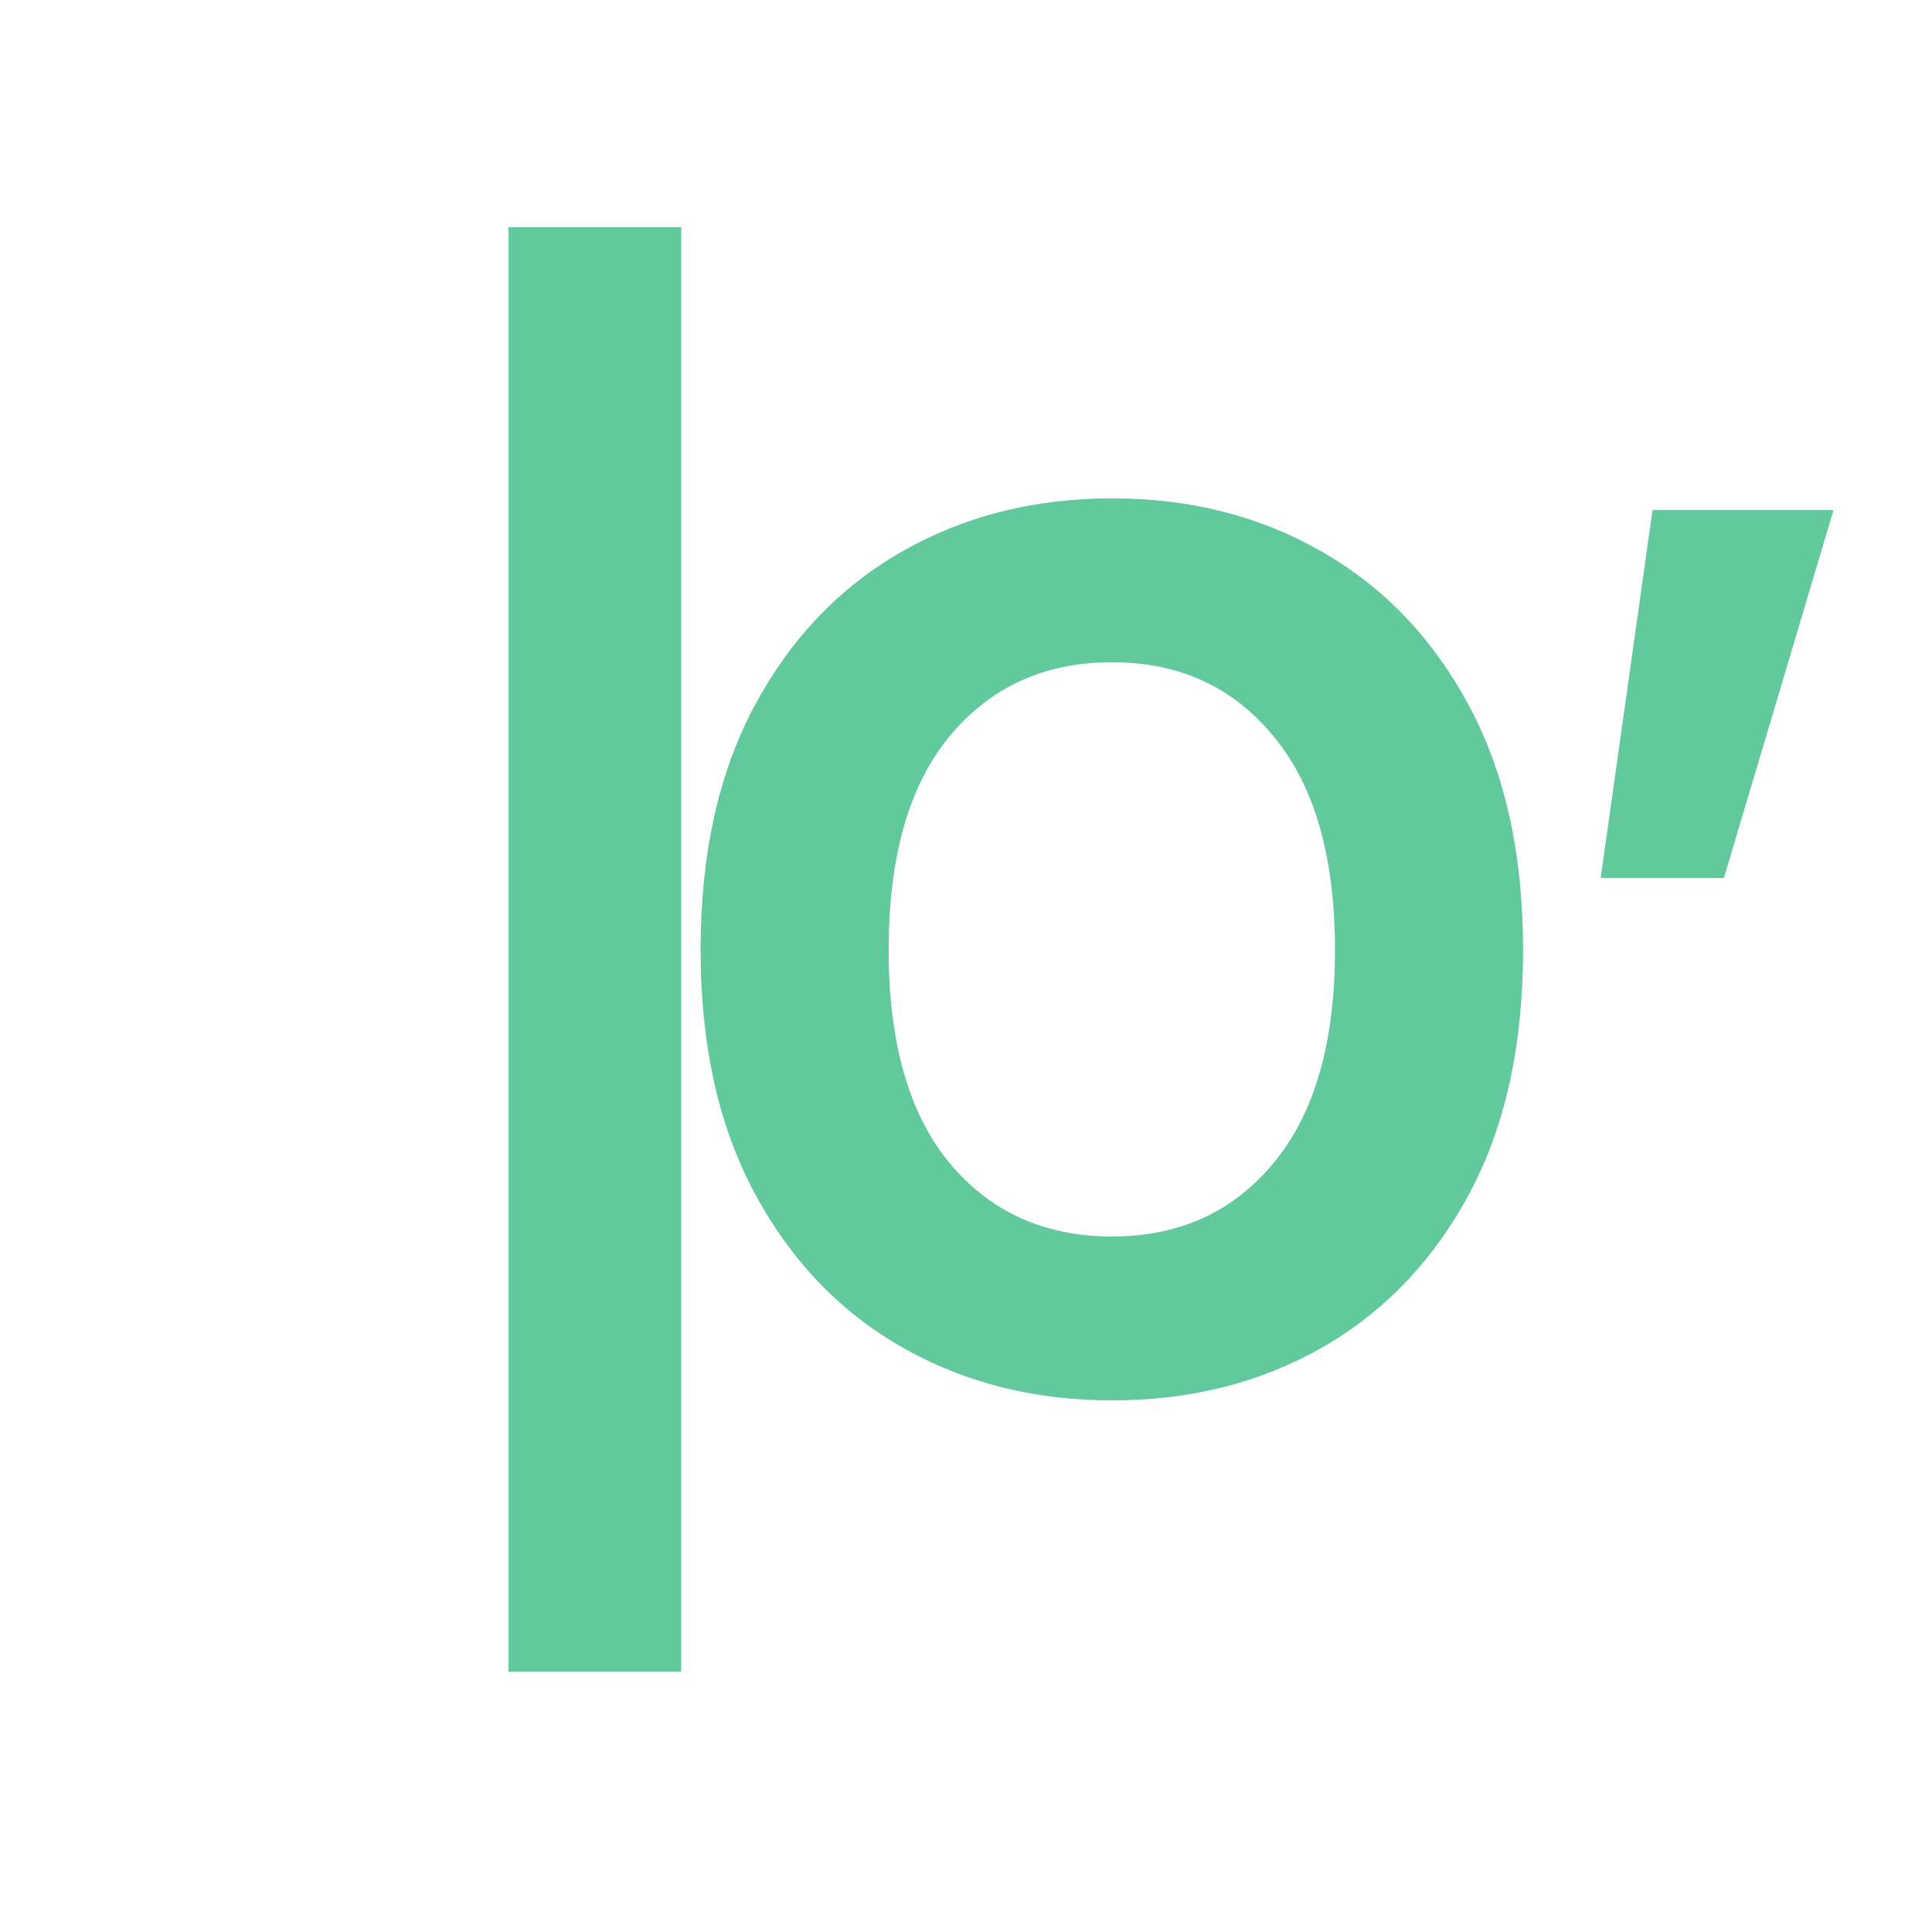
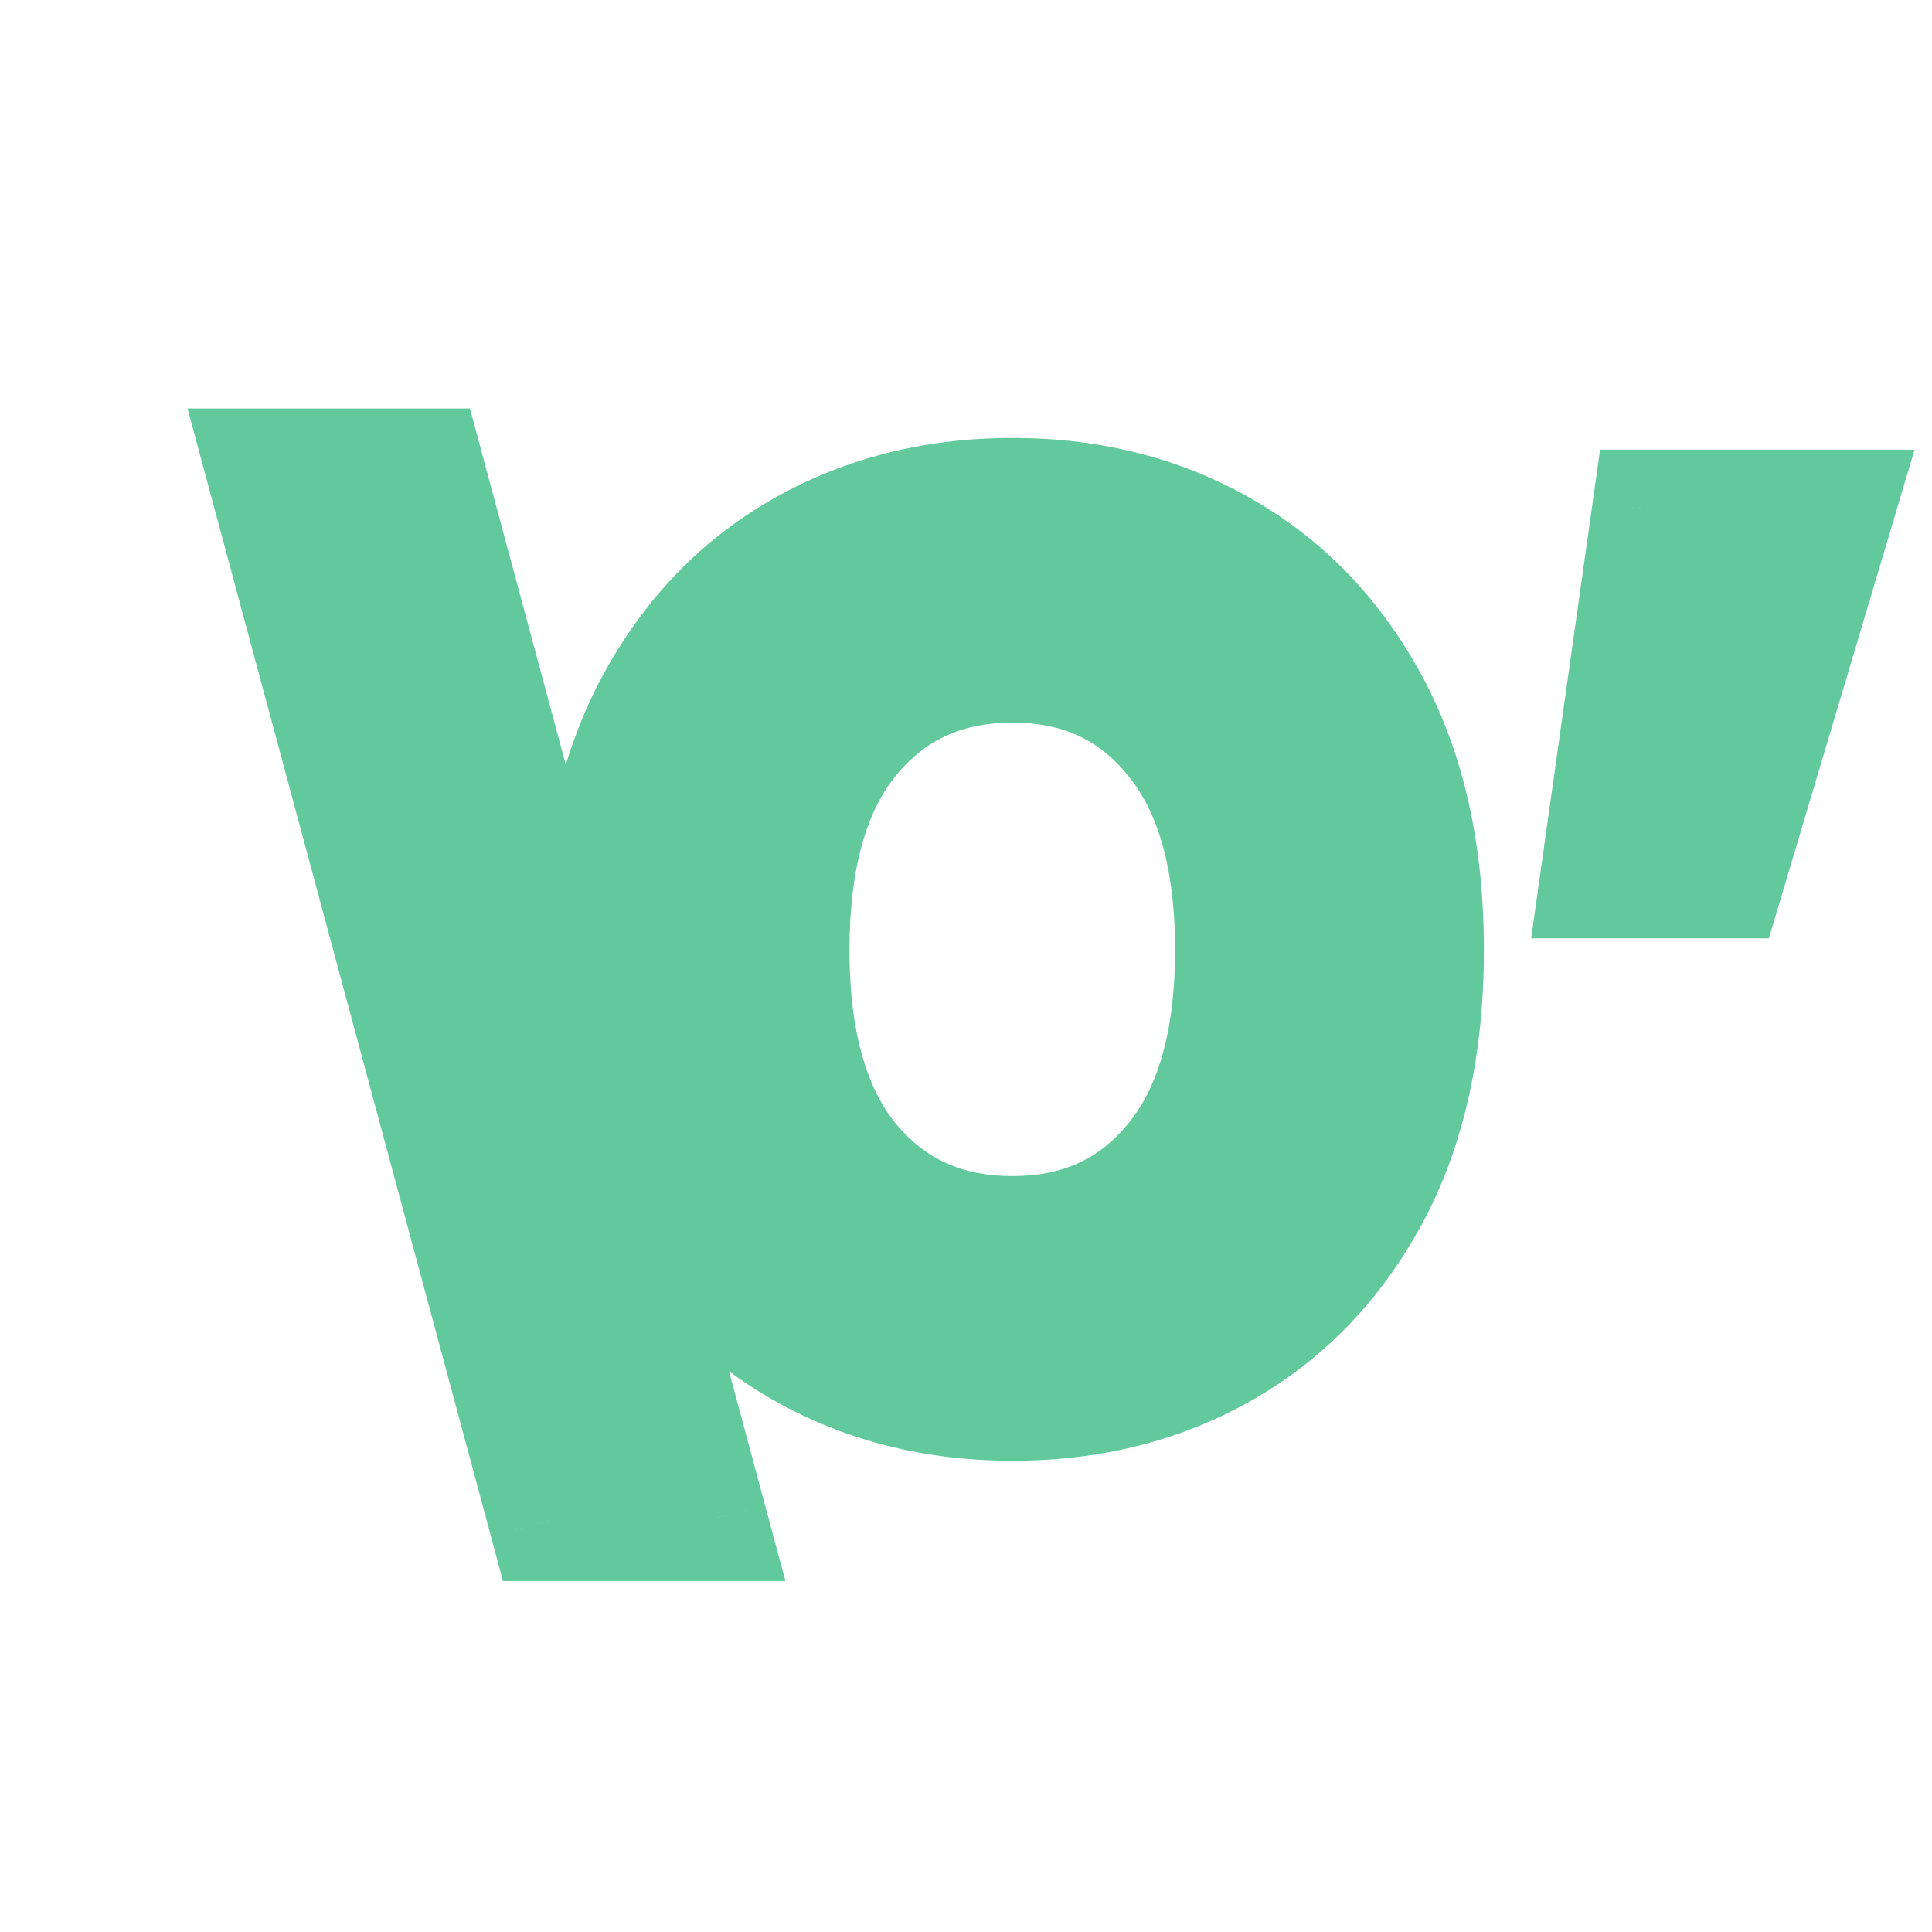
<svg xmlns="http://www.w3.org/2000/svg" width="32" height="32" viewBox="0 0 32 32" fill="none">
-   <path d="M11.283 3.762V27.688H8.422V3.762H11.283ZM18.42 23.195C17.131 23.195 15.972 22.902 14.943 22.316C13.915 21.73 13.101 20.881 12.502 19.768C11.903 18.654 11.604 17.31 11.604 15.734C11.604 14.146 11.903 12.795 12.502 11.682C13.101 10.568 13.915 9.719 14.943 9.133C15.972 8.547 17.131 8.254 18.42 8.254C19.709 8.254 20.865 8.547 21.887 9.133C22.915 9.719 23.729 10.568 24.328 11.682C24.927 12.795 25.227 14.146 25.227 15.734C25.227 17.323 24.927 18.674 24.328 19.787C23.729 20.894 22.915 21.74 21.887 22.326C20.865 22.906 19.709 23.195 18.42 23.195ZM14.719 15.734C14.719 17.271 15.054 18.446 15.725 19.26C16.402 20.074 17.3 20.48 18.42 20.48C19.533 20.48 20.425 20.074 21.096 19.26C21.773 18.446 22.111 17.271 22.111 15.734C22.111 14.191 21.773 13.013 21.096 12.199C20.425 11.379 19.533 10.969 18.42 10.969C17.3 10.969 16.402 11.379 15.725 12.199C15.054 13.013 14.719 14.191 14.719 15.734ZM26.512 14.543L27.371 8.449H30.369L28.553 14.543H26.512Z" fill="#62C99C" />
+   <path d="M9.098 25.188L4.41 7.766H7.018L11.705 25.188H9.098ZM16.771 23.195C15.482 23.195 14.324 22.902 13.295 22.316C12.266 21.73 11.453 20.881 10.854 19.768C10.255 18.654 9.955 17.31 9.955 15.734C9.955 14.146 10.255 12.795 10.854 11.682C11.453 10.568 12.266 9.719 13.295 9.133C14.324 8.547 15.482 8.254 16.771 8.254C18.061 8.254 19.216 8.547 20.238 9.133C21.267 9.719 22.081 10.568 22.68 11.682C23.279 12.795 23.578 14.146 23.578 15.734C23.578 17.323 23.279 18.674 22.68 19.787C22.081 20.894 21.267 21.74 20.238 22.326C19.216 22.906 18.061 23.195 16.771 23.195ZM13.07 15.734C13.07 17.271 13.406 18.446 14.076 19.26C14.753 20.074 15.652 20.48 16.771 20.48C17.885 20.48 18.777 20.074 19.447 19.26C20.124 18.446 20.463 17.271 20.463 15.734C20.463 14.191 20.124 13.013 19.447 12.199C18.777 11.379 17.885 10.969 16.771 10.969C15.652 10.969 14.753 11.379 14.076 12.199C13.406 13.013 13.07 14.191 13.07 15.734ZM26.512 14.543L27.371 8.449H30.369L28.553 14.543H26.512Z" fill="#62C99C" />
+   <path d="M9.098 25.188L8.132 25.447L8.331 26.188H9.098V25.188ZM4.41 7.766V6.766H3.106L3.445 8.025L4.41 7.766ZM7.018 7.766L7.983 7.506L7.784 6.766H7.018V7.766ZM11.705 25.188V26.188H13.01L12.671 24.928L11.705 25.188ZM10.063 24.928L5.376 7.506L3.445 8.025L8.132 25.447L10.063 24.928ZM4.41 8.766H7.018V6.766H4.41V8.766ZM6.052 8.025L10.739 25.447L12.671 24.928L7.983 7.506L6.052 8.025ZM11.705 24.188H9.098V26.188H11.705V24.188ZM13.295 22.316L12.8 23.185L13.295 22.316ZM13.295 9.133L12.8 8.264L13.295 9.133ZM20.238 9.133L19.741 10L19.743 10.002L20.238 9.133ZM22.68 19.787L23.559 20.263L23.56 20.261L22.68 19.787ZM20.238 22.326L20.731 23.196L20.733 23.195L20.238 22.326ZM14.076 19.26L13.304 19.896L13.307 19.899L14.076 19.26ZM19.447 19.26L18.678 18.62L18.675 18.624L19.447 19.26ZM19.447 12.199L18.673 12.832L18.678 12.839L19.447 12.199ZM14.076 12.199L13.305 11.563L13.304 11.563L14.076 12.199ZM16.771 22.195C15.64 22.195 14.655 21.94 13.79 21.448L12.8 23.185C13.993 23.865 15.325 24.195 16.771 24.195V22.195ZM13.79 21.448C12.935 20.961 12.251 20.253 11.734 19.294L9.973 20.241C10.655 21.508 11.597 22.5 12.8 23.185L13.79 21.448ZM11.734 19.294C11.23 18.358 10.955 17.185 10.955 15.734H8.955C8.955 17.435 9.279 18.951 9.973 20.241L11.734 19.294ZM10.955 15.734C10.955 14.27 11.231 13.09 11.734 12.155L9.973 11.208C9.278 12.499 8.955 14.022 8.955 15.734H10.955ZM11.734 12.155C12.251 11.196 12.935 10.488 13.79 10.002L12.8 8.264C11.597 8.949 10.655 9.941 9.973 11.208L11.734 12.155ZM13.79 10.002C14.655 9.509 15.64 9.254 16.771 9.254V7.254C15.325 7.254 13.993 7.585 12.8 8.264L13.79 10.002ZM16.771 9.254C17.903 9.254 18.884 9.509 19.741 10L20.736 8.265C19.548 7.585 18.218 7.254 16.771 7.254V9.254ZM19.743 10.002C20.598 10.488 21.283 11.196 21.799 12.155L23.56 11.208C22.879 9.941 21.936 8.949 20.733 8.264L19.743 10.002ZM21.799 12.155C22.302 13.09 22.578 14.27 22.578 15.734H24.578C24.578 14.022 24.255 12.499 23.56 11.208L21.799 12.155ZM22.578 15.734C22.578 17.199 22.302 18.378 21.799 19.313L23.56 20.261C24.255 18.969 24.578 17.447 24.578 15.734H22.578ZM21.8 19.311C21.284 20.264 20.599 20.97 19.743 21.457L20.733 23.195C21.935 22.511 22.877 21.523 23.559 20.263L21.8 19.311ZM19.745 21.456C18.888 21.942 17.905 22.195 16.771 22.195V24.195C18.216 24.195 19.545 23.869 20.731 23.196L19.745 21.456ZM12.07 15.734C12.07 17.4 12.432 18.837 13.304 19.896L14.848 18.624C14.379 18.055 14.07 17.142 14.07 15.734H12.07ZM13.307 19.899C14.187 20.956 15.374 21.48 16.771 21.48V19.48C15.929 19.48 15.32 19.191 14.845 18.62L13.307 19.899ZM16.771 21.48C18.164 21.48 19.347 20.954 20.219 19.896L18.675 18.624C18.207 19.193 17.605 19.48 16.771 19.48V21.48ZM20.216 19.899C21.097 18.84 21.463 17.402 21.463 15.734H19.463C19.463 17.14 19.151 18.052 18.678 18.62L20.216 19.899ZM21.463 15.734C21.463 14.062 21.098 12.62 20.216 11.56L18.678 12.839C19.151 13.407 19.463 14.321 19.463 15.734H21.463ZM20.221 11.566C19.35 10.5 18.167 9.969 16.771 9.969V11.969C17.602 11.969 18.203 12.257 18.673 12.832L20.221 11.566ZM16.771 9.969C15.371 9.969 14.183 10.499 13.305 11.563L14.847 12.836C15.323 12.259 15.932 11.969 16.771 11.969V9.969ZM13.304 11.563C12.431 12.623 12.07 14.064 12.07 15.734H14.07C14.07 14.319 14.38 13.403 14.848 12.835L13.304 11.563ZM26.512 14.543L25.521 14.403L25.361 15.543H26.512V14.543ZM27.371 8.449V7.449H26.502L26.381 8.31L27.371 8.449ZM30.369 8.449L31.328 8.735L31.711 7.449H30.369V8.449ZM28.553 14.543V15.543H29.298L29.511 14.829L28.553 14.543ZM27.502 14.683L28.361 8.589L26.381 8.31L25.521 14.403L27.502 14.683ZM27.371 9.449H30.369V7.449H27.371V9.449ZM29.411 8.164L27.594 14.257L29.511 14.829L31.328 8.735L29.411 8.164ZM28.553 13.543H26.512V15.543H28.553V13.543Z" fill="#62C99C" />
</svg>
